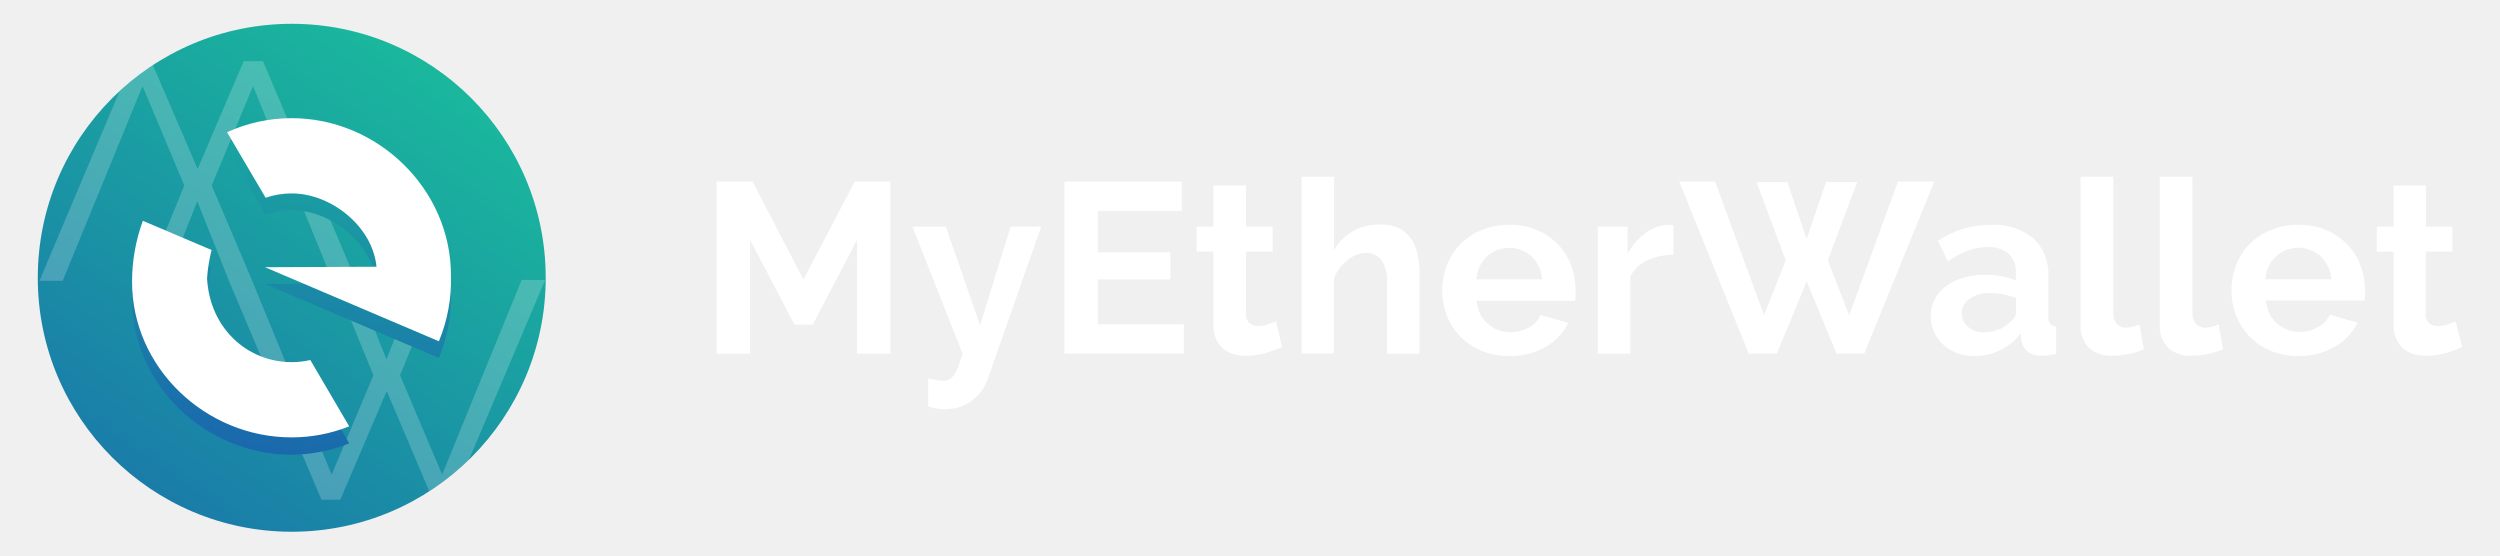
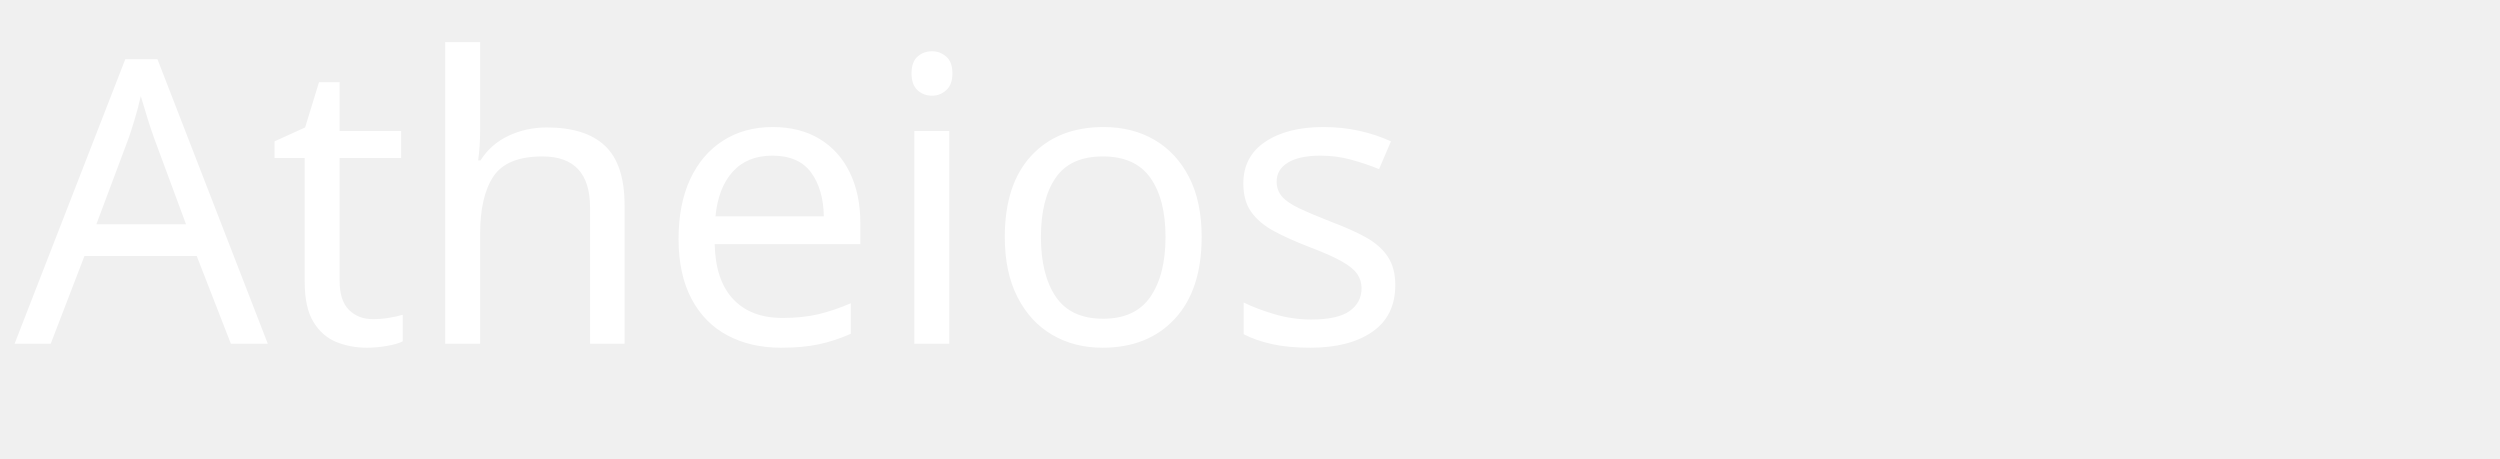
- <svg xmlns="http://www.w3.org/2000/svg" xmlns:xlink="http://www.w3.org/1999/xlink" viewBox="0 0 315 70">
+ <svg xmlns="http://www.w3.org/2000/svg" preserveAspectRatio="xMidYMid" width="1200" height="220" viewBox="0 0 1200 220">
  <defs>
-     <style>.cls-1{fill:none}.cls-2{fill:url(#linear-gradient)}.cls-3,.cls-5{fill:#fff}.cls-4{clip-path:url(#clip-path)}.cls-5{opacity:.2}.cls-6{fill:url(#linear-gradient-2)}.cls-7{fill:url(#linear-gradient-3)}</style>
-     <linearGradient id="linear-gradient" x1="57.55" y1="4.4" x2="-.67" y2="90.08" gradientUnits="userSpaceOnUse">
-       <stop offset="0" stop-color="#1abc9c" />
-       <stop offset="1" stop-color="#1a5daf" />
-     </linearGradient>
-     <clipPath id="clip-path">
-       <circle class="cls-1" cx="36.76" cy="35" r="32" />
-     </clipPath>
-     <linearGradient id="linear-gradient-2" x1="36.72" y1="3.36" x2="27.74" y2="63.33" xlink:href="#linear-gradient" />
-     <linearGradient id="linear-gradient-3" x1="46.32" y1="4.8" x2="37.33" y2="64.77" xlink:href="#linear-gradient" />
+     <style>
+       .cls-1, .cls-2 {
+         font-size: 150px;
+       }
+ 
+       .cls-2 {
+         fill: #fff;
+         font-family: "lazer84";
+       }
+     </style>
  </defs>
-   <circle class="cls-2" cx="36.76" cy="35" r="32" />
-   <g class="cls-4">
-     <path class="cls-5" d="M65.73 35.27L55.71 59.8l-5.3-12.52 4.83-11.81h-2.61l-3.94 9.82-3.9-9.82h-2.57l4.83 11.81-5.26 12.52-10.06-24.53-5.05-11.9 5.2-12.52L41.9 35.38h2.96L33.13 7.7h-2.42L24.9 21.28 19.05 7.7h-2.38L4.97 35.38H7.9l10.06-24.53 5.26 12.52-4.83 11.82h2.57l3.9-9.83 3.94 9.91 11.7 27.69h2.38l5.85-13.69 5.81 13.69h2.42l11.73-27.69h-2.96z" />
-     <path class="cls-6" d="M39.1 47.5a10.13 10.13 0 0 1-2.34.27c-5.58 0-10.33-4.25-10.67-10.56a19.86 19.86 0 0 1 .57-3.57L18 30a22.3 22.3 0 0 0-1.36 7.7c0 10.82 9.27 19.59 20.09 19.59A19.53 19.53 0 0 0 44 55.86z" />
-     <path class="cls-7" d="M36.76 17a19.52 19.52 0 0 0-8.15 1.77l4.86 8.26a10.09 10.09 0 0 1 3.29-.55c4.94 0 10.18 4.14 10.68 9.24l-14.05.06L55.3 45.1a20 20 0 0 0 1.52-8.32C56.82 26 47.58 17 36.76 17z" />
-     <path class="cls-3" d="M23.84 27.45zM39.1 45.36a10.13 10.13 0 0 1-2.34.27c-5.58 0-10.33-4.25-10.67-10.56a19.86 19.86 0 0 1 .57-3.57L18 27.82a22.3 22.3 0 0 0-1.36 7.7c0 10.82 9.27 19.59 20.09 19.59A19.53 19.53 0 0 0 44 53.72zm-2.34-30.47a19.52 19.52 0 0 0-8.15 1.77l4.86 8.26a10.09 10.09 0 0 1 3.29-.55c4.94 0 10.18 4.14 10.68 9.24l-14.05.06L55.3 43a20 20 0 0 0 1.52-8.32c0-10.86-9.24-19.79-20.06-19.79z" />
-   </g>
-   <path class="cls-3" d="M108 44.56V30.21l-5.59 10.69h-2.31l-5.59-10.69v14.35H90.3V22.88h4.52l6.41 12.34 6.47-12.34h4.49v21.68H108zm9 3.11a8 8 0 0 0 1 .23 5.53 5.53 0 0 0 .82.08 1.75 1.75 0 0 0 .73-.15 1.57 1.57 0 0 0 .61-.53 5.23 5.23 0 0 0 .55-1.05q.27-.67.58-1.68l-6.32-16h4.21L123.49 41l3.85-12.46h3.85l-6.72 19.18a5.73 5.73 0 0 1-2 2.75 5.58 5.58 0 0 1-3.47 1.08 6.65 6.65 0 0 1-1-.08 6.36 6.36 0 0 1-1.05-.26v-3.54zm32.17-6.81v3.69h-15.05V22.88h14.78v3.69h-10.57v5.22h9.13v3.42h-9.13v5.65h10.84zm12.37 2.87a18.25 18.25 0 0 1-2 .73 8.47 8.47 0 0 1-2.5.37 5.82 5.82 0 0 1-1.6-.21 3.51 3.51 0 0 1-1.31-.69 3.35 3.35 0 0 1-.9-1.22 4.41 4.41 0 0 1-.34-1.82V31.7h-2.11v-3.14h2.11v-5.19H157v5.19h3.36v3.14H157v7.82a1.45 1.45 0 0 0 .44 1.21 1.69 1.69 0 0 0 1.08.35 3.76 3.76 0 0 0 1.25-.21q.61-.21 1-.37zm17.31.83h-4.09v-9a4.53 4.53 0 0 0-.7-2.79 2.37 2.37 0 0 0-2-.9 3.13 3.13 0 0 0-1.16.24 4.54 4.54 0 0 0-1.16.69 5.86 5.86 0 0 0-1 1.05 4.16 4.16 0 0 0-.67 1.34v9.34H164V22.27h4.09v9.25a6.17 6.17 0 0 1 2.4-2.4 6.77 6.77 0 0 1 3.34-.84 5.27 5.27 0 0 1 2.53.53 4 4 0 0 1 1.53 1.42 5.85 5.85 0 0 1 .76 2 12.48 12.48 0 0 1 .21 2.32v10zm11.3.3a8.88 8.88 0 0 1-3.48-.66 7.85 7.85 0 0 1-4.35-4.41 8.43 8.43 0 0 1-.6-3.15 8.91 8.91 0 0 1 .58-3.22 7.86 7.86 0 0 1 1.7-2.65 8 8 0 0 1 2.65-1.77 8.9 8.9 0 0 1 3.53-.67 8.68 8.68 0 0 1 3.5.67 8.05 8.05 0 0 1 2.63 1.8 7.67 7.67 0 0 1 1.65 2.63 8.75 8.75 0 0 1 .56 3.11v.76a3.14 3.14 0 0 1-.08.61h-12.38a4.75 4.75 0 0 0 .46 1.68 4.11 4.11 0 0 0 2.26 2 4.31 4.31 0 0 0 1.53.27 4.72 4.72 0 0 0 2.31-.6 3.15 3.15 0 0 0 1.48-1.57l3.51 1a7.14 7.14 0 0 1-2.82 3 8.75 8.75 0 0 1-4.64 1.17zm4.15-9.65a4.26 4.26 0 0 0-1.3-2.88 4.17 4.17 0 0 0-5.66 0 4.19 4.19 0 0 0-.9 1.25 4.41 4.41 0 0 0-.41 1.62h8.31zm16.55-3.11a8.07 8.07 0 0 0-3.33.72 4.2 4.2 0 0 0-2.11 2.06v9.68h-4.09v-16h3.76V32a7.29 7.29 0 0 1 1-1.48 7.76 7.76 0 0 1 1.25-1.15 5.82 5.82 0 0 1 1.36-.75 3.76 3.76 0 0 1 1.33-.26h.5a1.66 1.66 0 0 1 .32 0v3.74zm10.47-9.16h3.88l2.44 7.18 2.44-7.18H234l-3.7 9.86 2.7 6.93 6.14-16.86h4.58l-8.82 21.68h-3.5l-3.76-9.1-3.76 9.1h-3.54l-8.76-21.68h4.52l6.17 16.86L225 32.8zm27.42 21.92a6.07 6.07 0 0 1-2.17-.38 5.21 5.21 0 0 1-1.74-1.07 5 5 0 0 1-1.15-1.6 4.85 4.85 0 0 1-.41-2 4.44 4.44 0 0 1 .5-2.09 4.8 4.8 0 0 1 1.4-1.63 7 7 0 0 1 2.17-1.09 9.4 9.4 0 0 1 2.75-.38 11.85 11.85 0 0 1 2.09.18 8.54 8.54 0 0 1 1.82.52v-.9a3.21 3.21 0 0 0-.9-2.44 3.75 3.75 0 0 0-2.67-.85 7.08 7.08 0 0 0-2.5.46 11.63 11.63 0 0 0-2.5 1.34l-1.25-2.6a11.82 11.82 0 0 1 6.66-2 7.8 7.8 0 0 1 5.34 1.67 6.21 6.21 0 0 1 1.91 4.9v5a1.44 1.44 0 0 0 .23.92 1 1 0 0 0 .75.31v3.48a9.14 9.14 0 0 1-1.8.21 2.73 2.73 0 0 1-1.79-.52 2.23 2.23 0 0 1-.78-1.37l-.09-.93a7.08 7.08 0 0 1-2.6 2.14 7.45 7.45 0 0 1-3.27.72zm1.16-3a5.33 5.33 0 0 0 2-.37 3.58 3.58 0 0 0 1.45-1 1.47 1.47 0 0 0 .67-1.16v-1.8a10 10 0 0 0-1.59-.44 8.58 8.58 0 0 0-1.65-.17 4.37 4.37 0 0 0-2.6.72 2.15 2.15 0 0 0-1 1.82 2.18 2.18 0 0 0 .79 1.73 2.88 2.88 0 0 0 1.93.68zm12.28-19.59h4.09v17.16a2 2 0 0 0 .43 1.37 1.54 1.54 0 0 0 1.22.49 3.06 3.06 0 0 0 .81-.12 5.46 5.46 0 0 0 .84-.31l.55 3.14a7.9 7.9 0 0 1-1.92.61 10.52 10.52 0 0 1-2 .21 4.1 4.1 0 0 1-3-1 3.88 3.88 0 0 1-1.05-2.92V22.27zm9.98 0h4.09v17.16a2 2 0 0 0 .43 1.37 1.54 1.54 0 0 0 1.22.49 3.06 3.06 0 0 0 .81-.12 5.46 5.46 0 0 0 .84-.31l.55 3.14a7.9 7.9 0 0 1-1.92.61 10.52 10.52 0 0 1-2 .21 4.1 4.1 0 0 1-3-1 3.88 3.88 0 0 1-1.05-2.92V22.27zm17.44 22.59a8.88 8.88 0 0 1-3.48-.66 7.85 7.85 0 0 1-4.35-4.41 8.43 8.43 0 0 1-.6-3.15 8.91 8.91 0 0 1 .58-3.22 7.86 7.86 0 0 1 1.68-2.66A8 8 0 0 1 286.1 29a8.9 8.9 0 0 1 3.53-.67 8.68 8.68 0 0 1 3.5.67 8.05 8.05 0 0 1 2.63 1.8 7.67 7.67 0 0 1 1.65 2.63 8.75 8.75 0 0 1 .59 3.07v.76a3.14 3.14 0 0 1-.08.61h-12.41a4.75 4.75 0 0 0 .46 1.68 4.11 4.11 0 0 0 2.26 2 4.31 4.31 0 0 0 1.53.27 4.72 4.72 0 0 0 2.31-.6 3.15 3.15 0 0 0 1.48-1.57l3.51 1a7.14 7.14 0 0 1-2.82 3 8.75 8.75 0 0 1-4.64 1.21zm4.15-9.65a4.26 4.26 0 0 0-1.33-2.89 4.17 4.17 0 0 0-5.66 0 4.19 4.19 0 0 0-.9 1.25 4.41 4.41 0 0 0-.41 1.62h8.31zm16.49 8.52a18.25 18.25 0 0 1-2 .73 8.47 8.47 0 0 1-2.5.37 5.82 5.82 0 0 1-1.6-.21 3.51 3.51 0 0 1-1.31-.69 3.35 3.35 0 0 1-.9-1.22 4.41 4.41 0 0 1-.34-1.82V31.7h-2.11v-3.14h2.11v-5.19h4.09v5.19H309v3.14h-3.36v7.82a1.45 1.45 0 0 0 .44 1.21 1.69 1.69 0 0 0 1.08.35 3.76 3.76 0 0 0 1.25-.21q.61-.21 1-.37z" />
+   <text transform="translate(7 165) scale(1.27)" class="cls-1">
+     <tspan class="cls-2">Atheios</tspan>
+   </text>
</svg>
